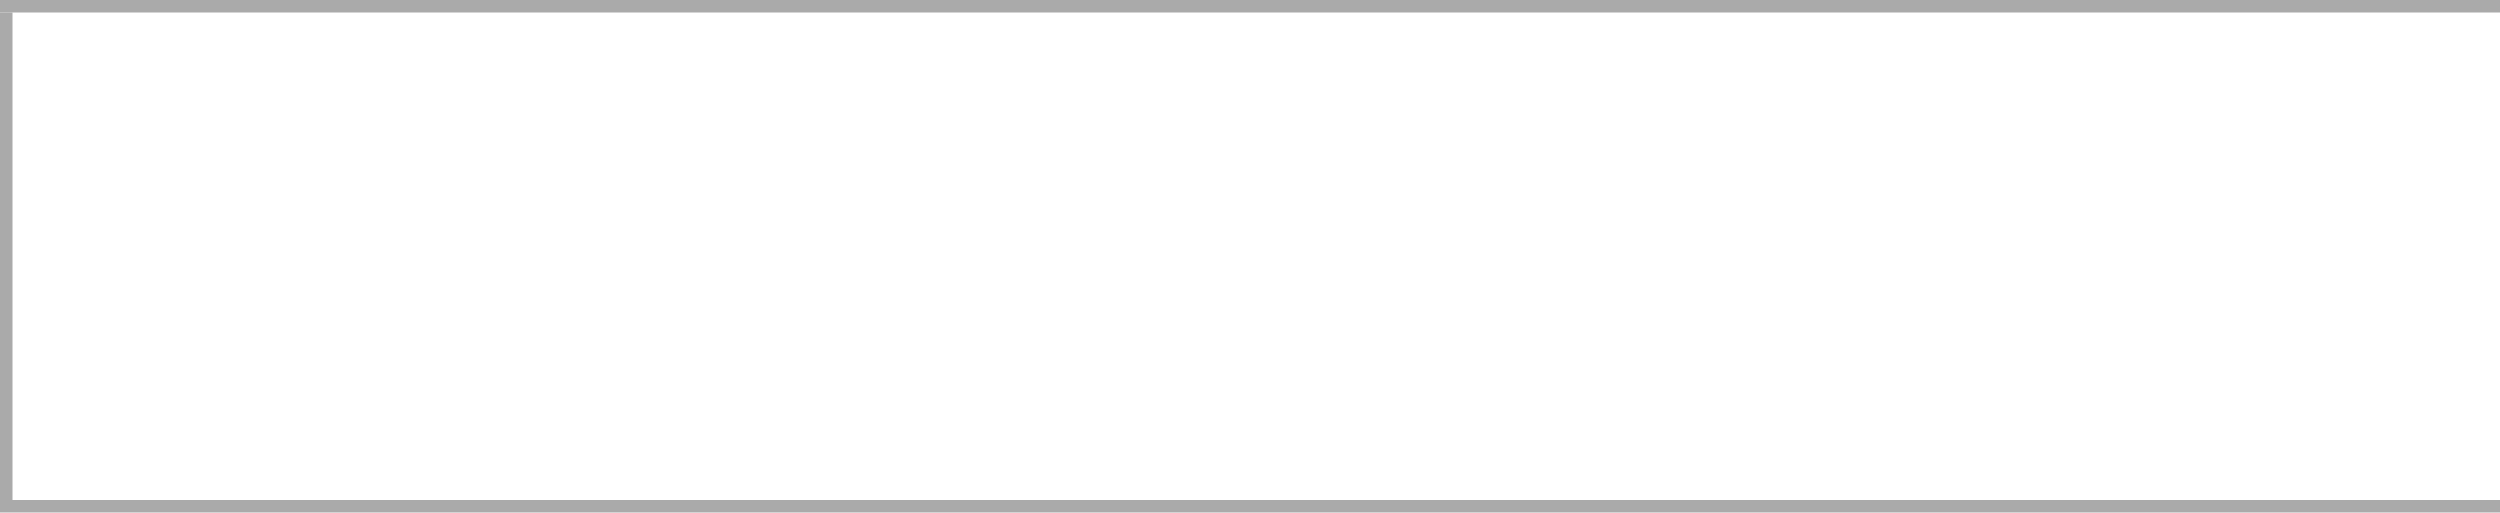
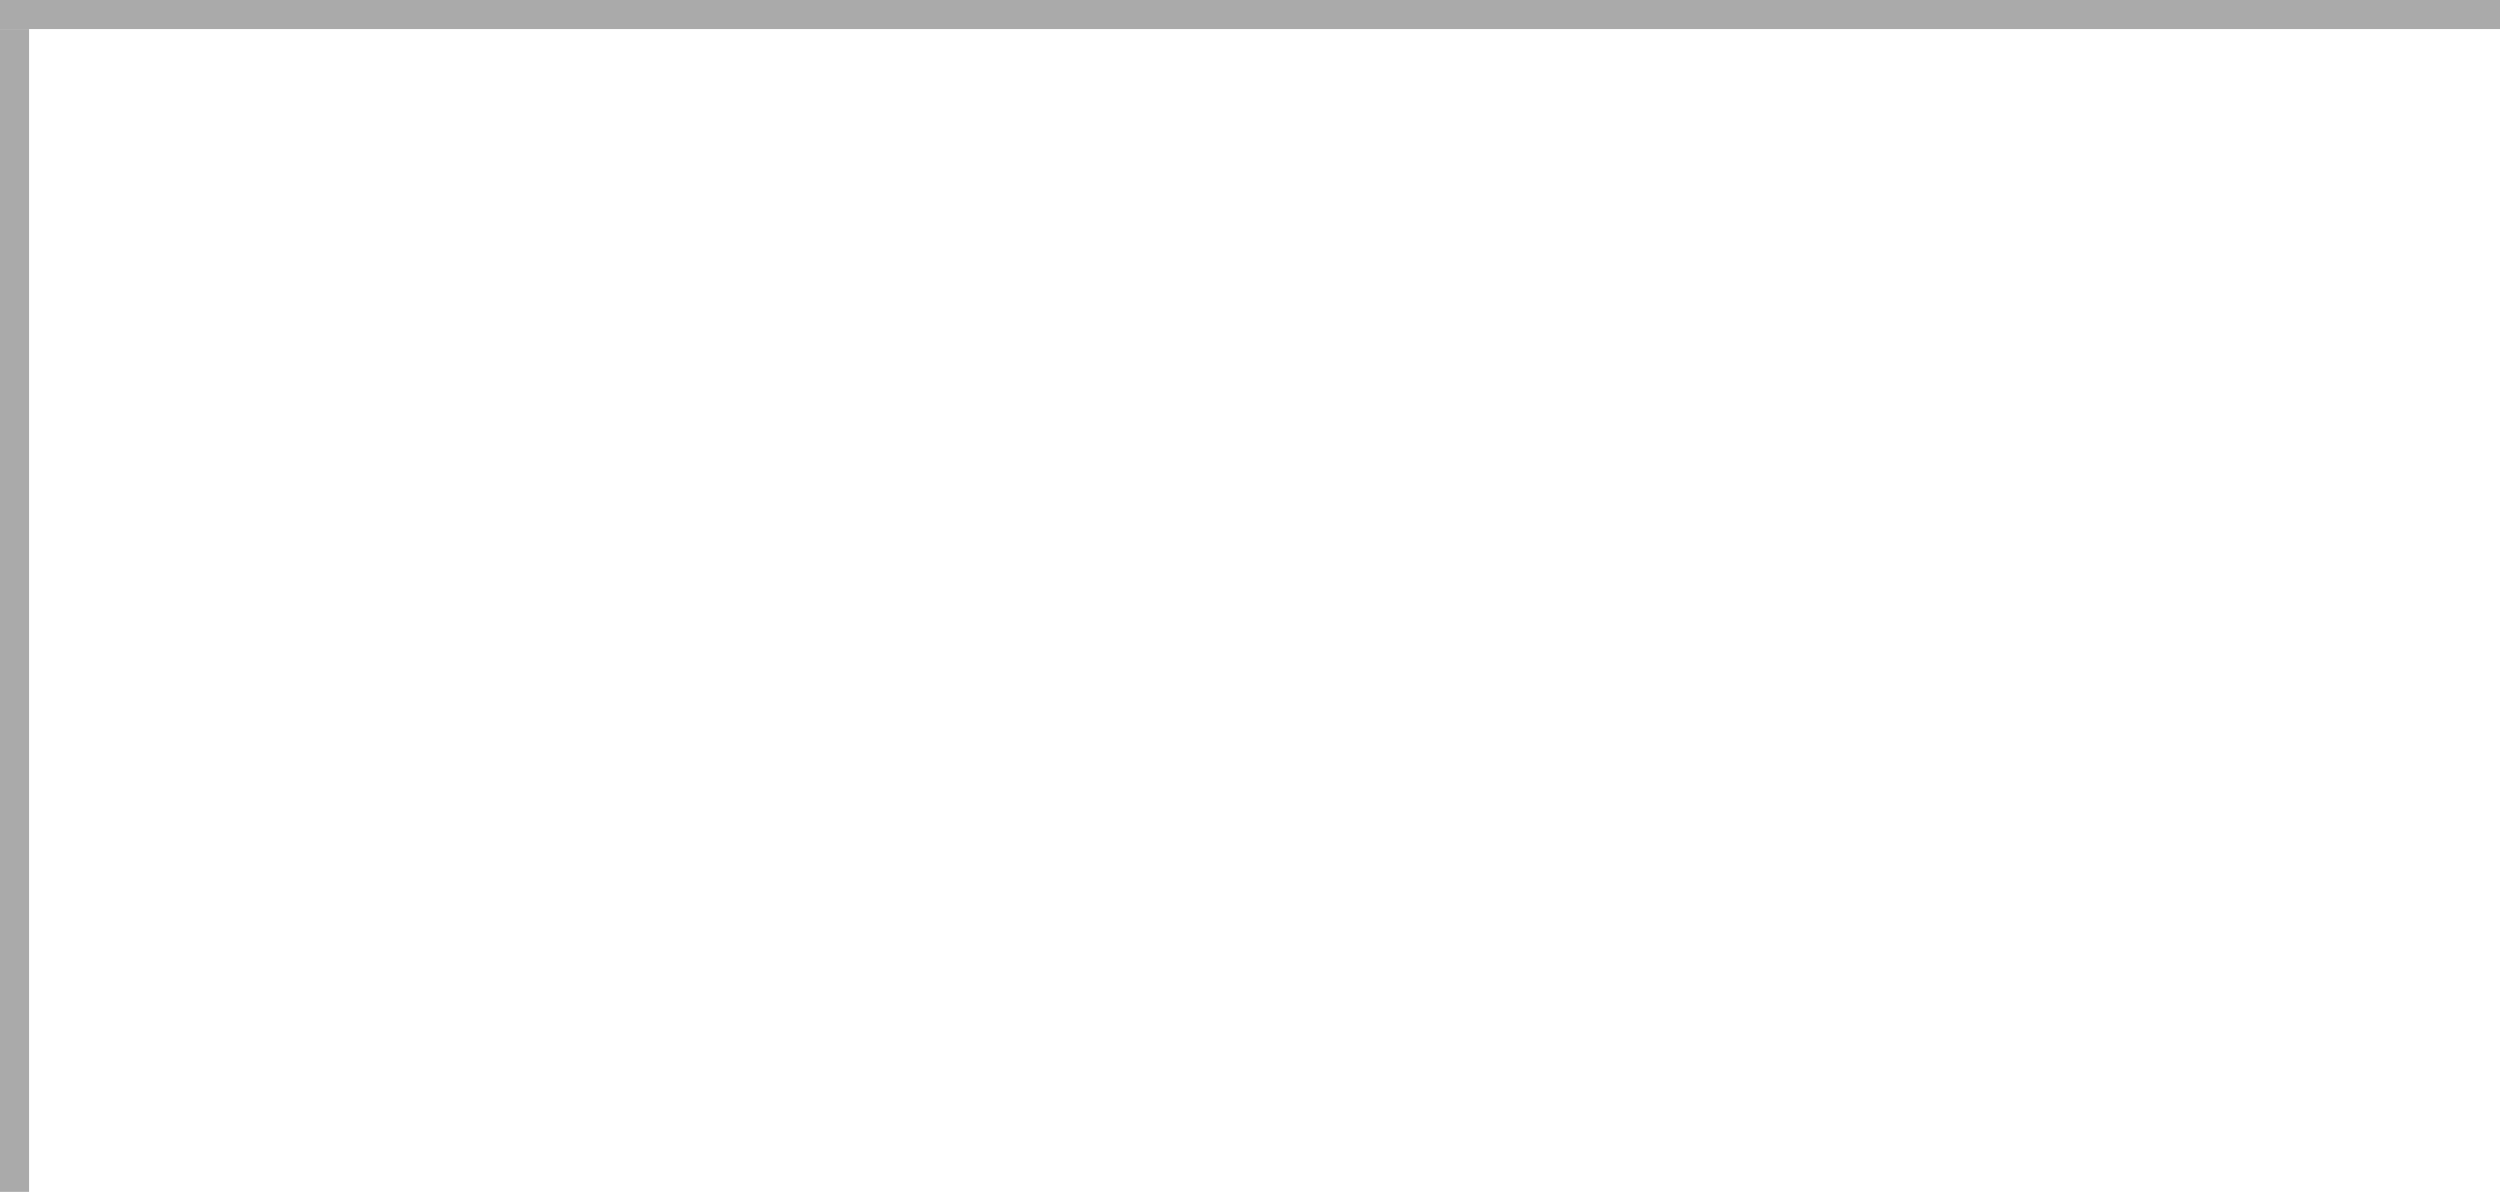
- <svg xmlns="http://www.w3.org/2000/svg" version="1.1" width="200px" height="41px" viewBox="161 82 200 41">
-   <path d="M 1 1  L 200 1  L 200 40  L 1 40  L 1 1  Z " fill-rule="nonzero" fill="rgba(255, 255, 255, 1)" stroke="none" transform="matrix(1 0 0 1 161 82 )" class="fill" />
-   <path d="M 0.5 1  L 0.5 40  " stroke-width="1" stroke-dasharray="0" stroke="rgba(170, 170, 170, 1)" fill="none" transform="matrix(1 0 0 1 161 82 )" class="stroke" />
-   <path d="M 0 0.5  L 200 0.5  " stroke-width="1" stroke-dasharray="0" stroke="rgba(170, 170, 170, 1)" fill="none" transform="matrix(1 0 0 1 161 82 )" class="stroke" />
-   <path d="M 0 40.5  L 200 40.5  " stroke-width="1" stroke-dasharray="0" stroke="rgba(170, 170, 170, 1)" fill="none" transform="matrix(1 0 0 1 161 82 )" class="stroke" />
+ <svg xmlns="http://www.w3.org/2000/svg" version="1.1" width="86px" height="41px" viewBox="0 82 86 41">
+   <path d="M 1 1  L 86 1  L 86 41  L 1 41  L 1 1  Z " fill-rule="nonzero" fill="rgba(255, 255, 255, 1)" stroke="none" transform="matrix(1 0 0 1 0 82 )" class="fill" />
+   <path d="M 0.5 1  L 0.5 41  " stroke-width="1" stroke-dasharray="0" stroke="rgba(170, 170, 170, 1)" fill="none" transform="matrix(1 0 0 1 0 82 )" class="stroke" />
+   <path d="M 0 0.5  L 86 0.5  " stroke-width="1" stroke-dasharray="0" stroke="rgba(170, 170, 170, 1)" fill="none" transform="matrix(1 0 0 1 0 82 )" class="stroke" />
</svg>
